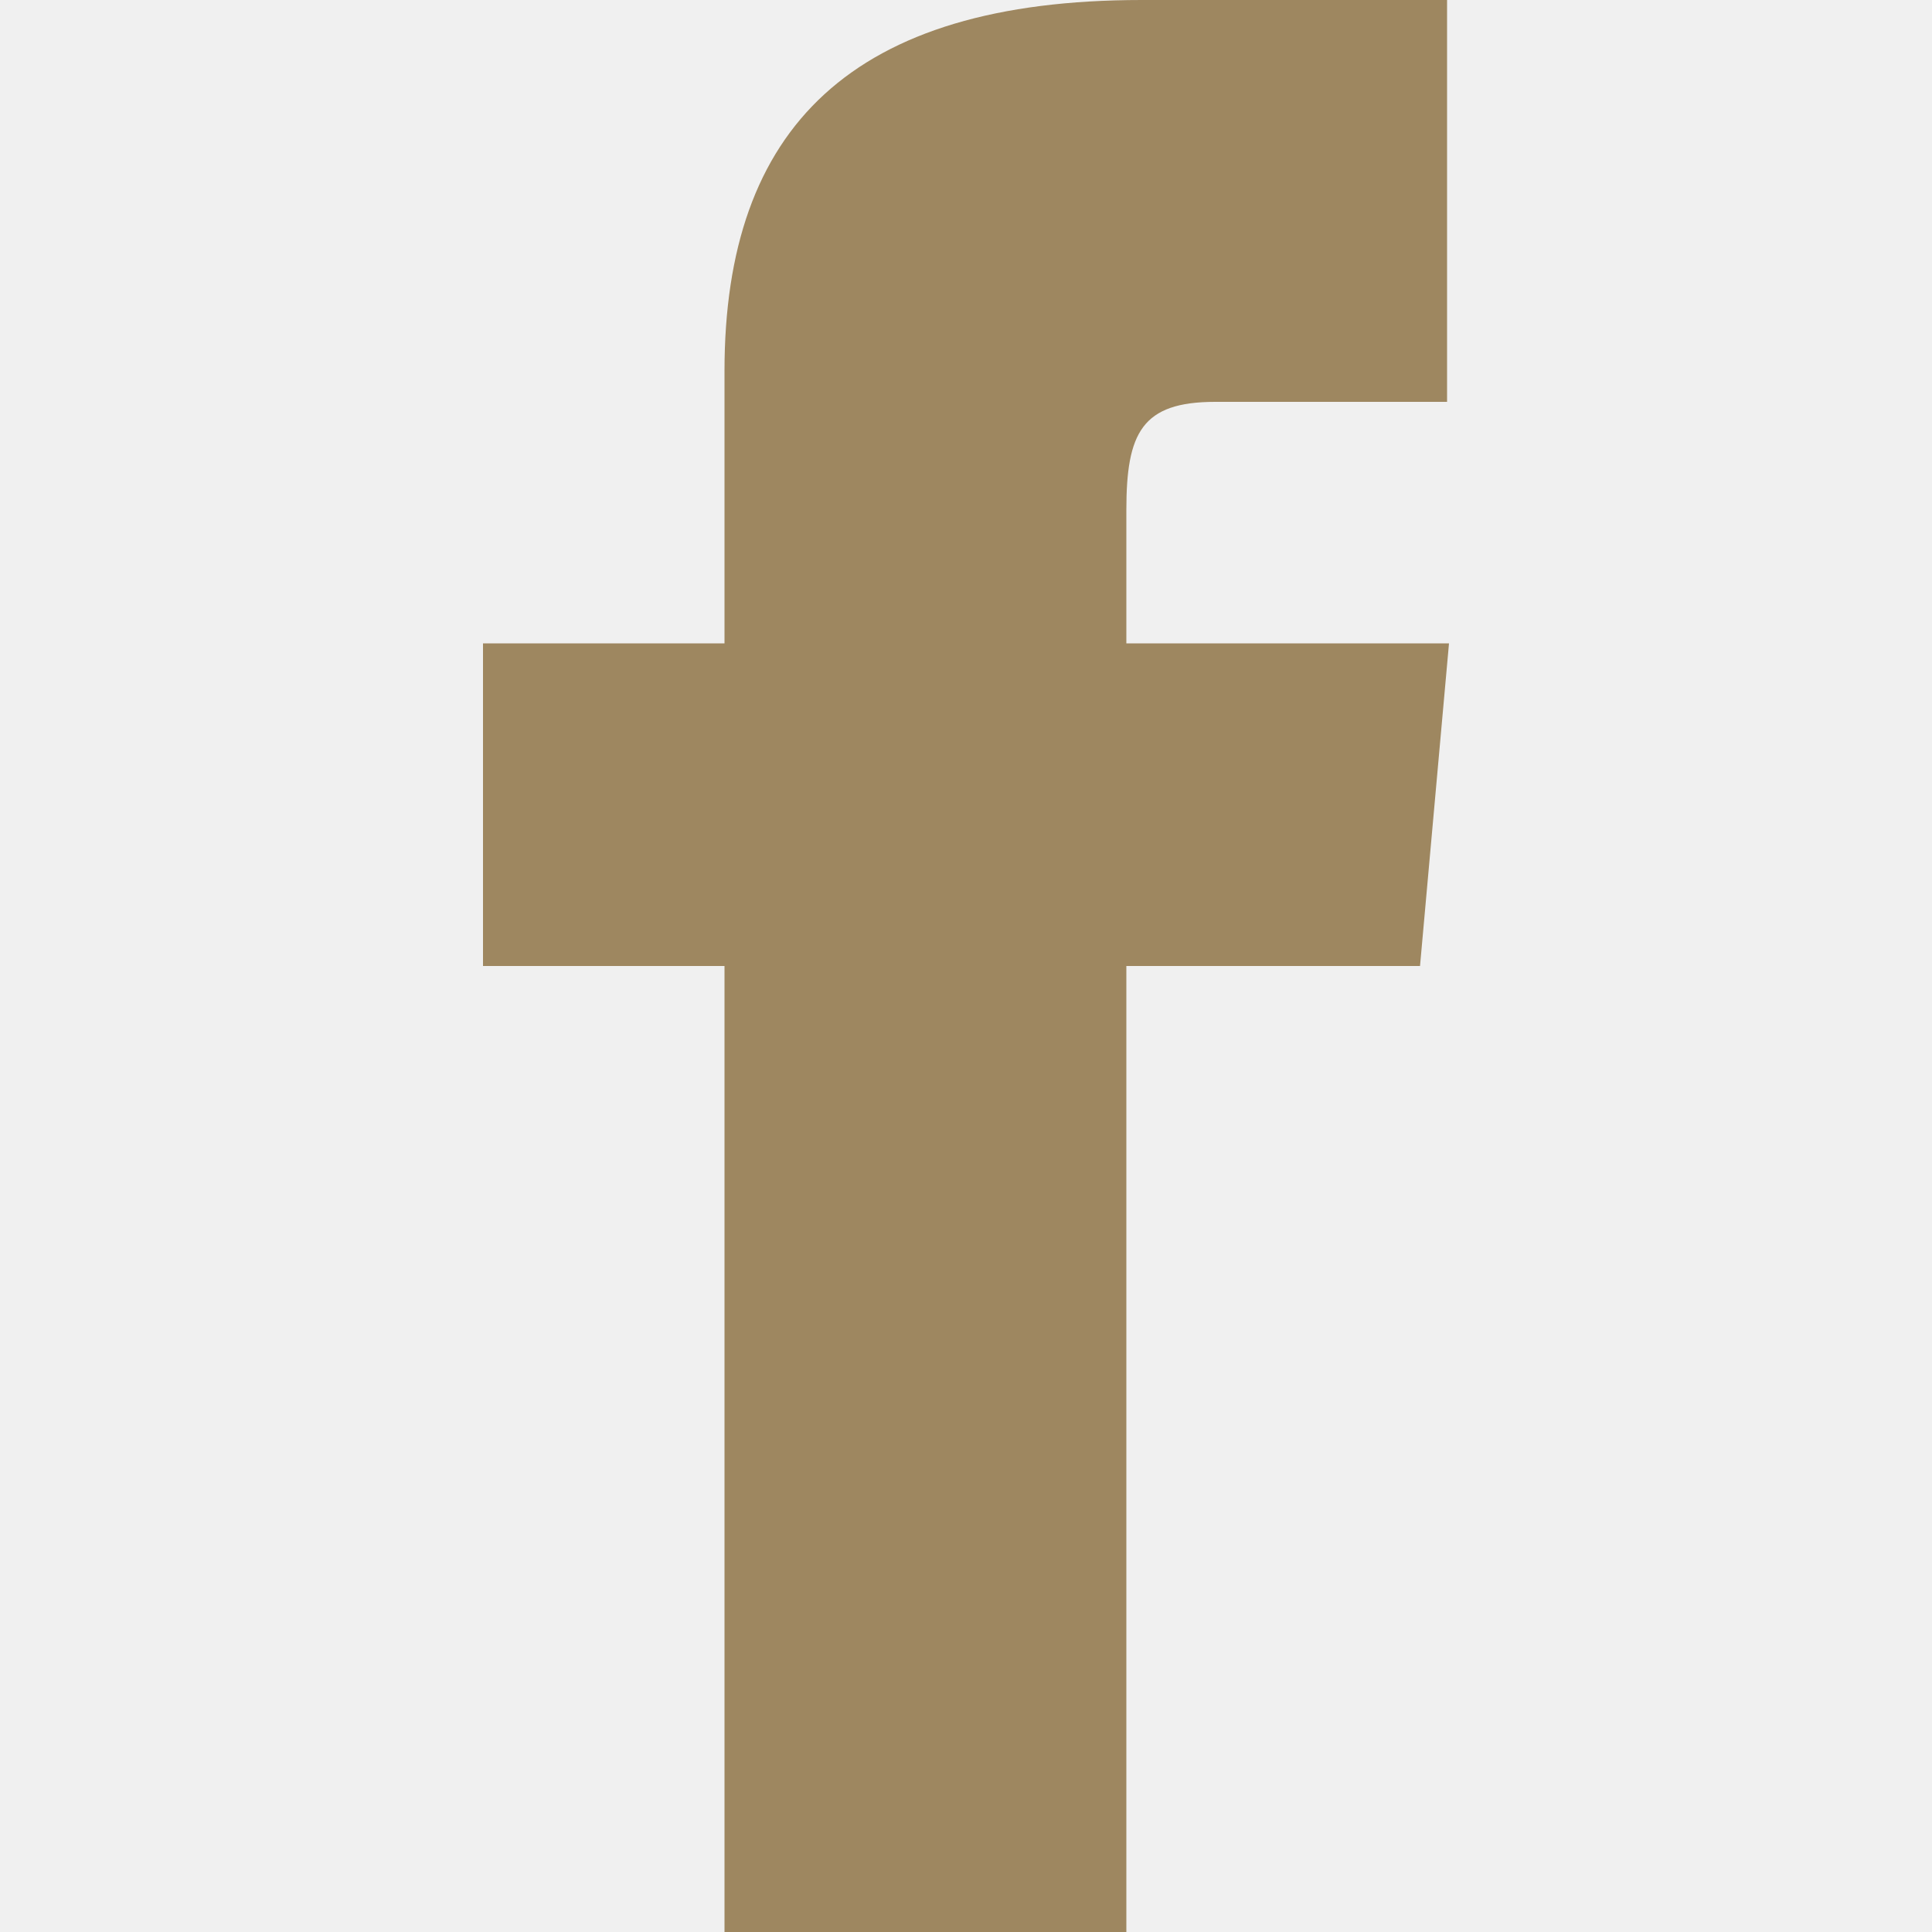
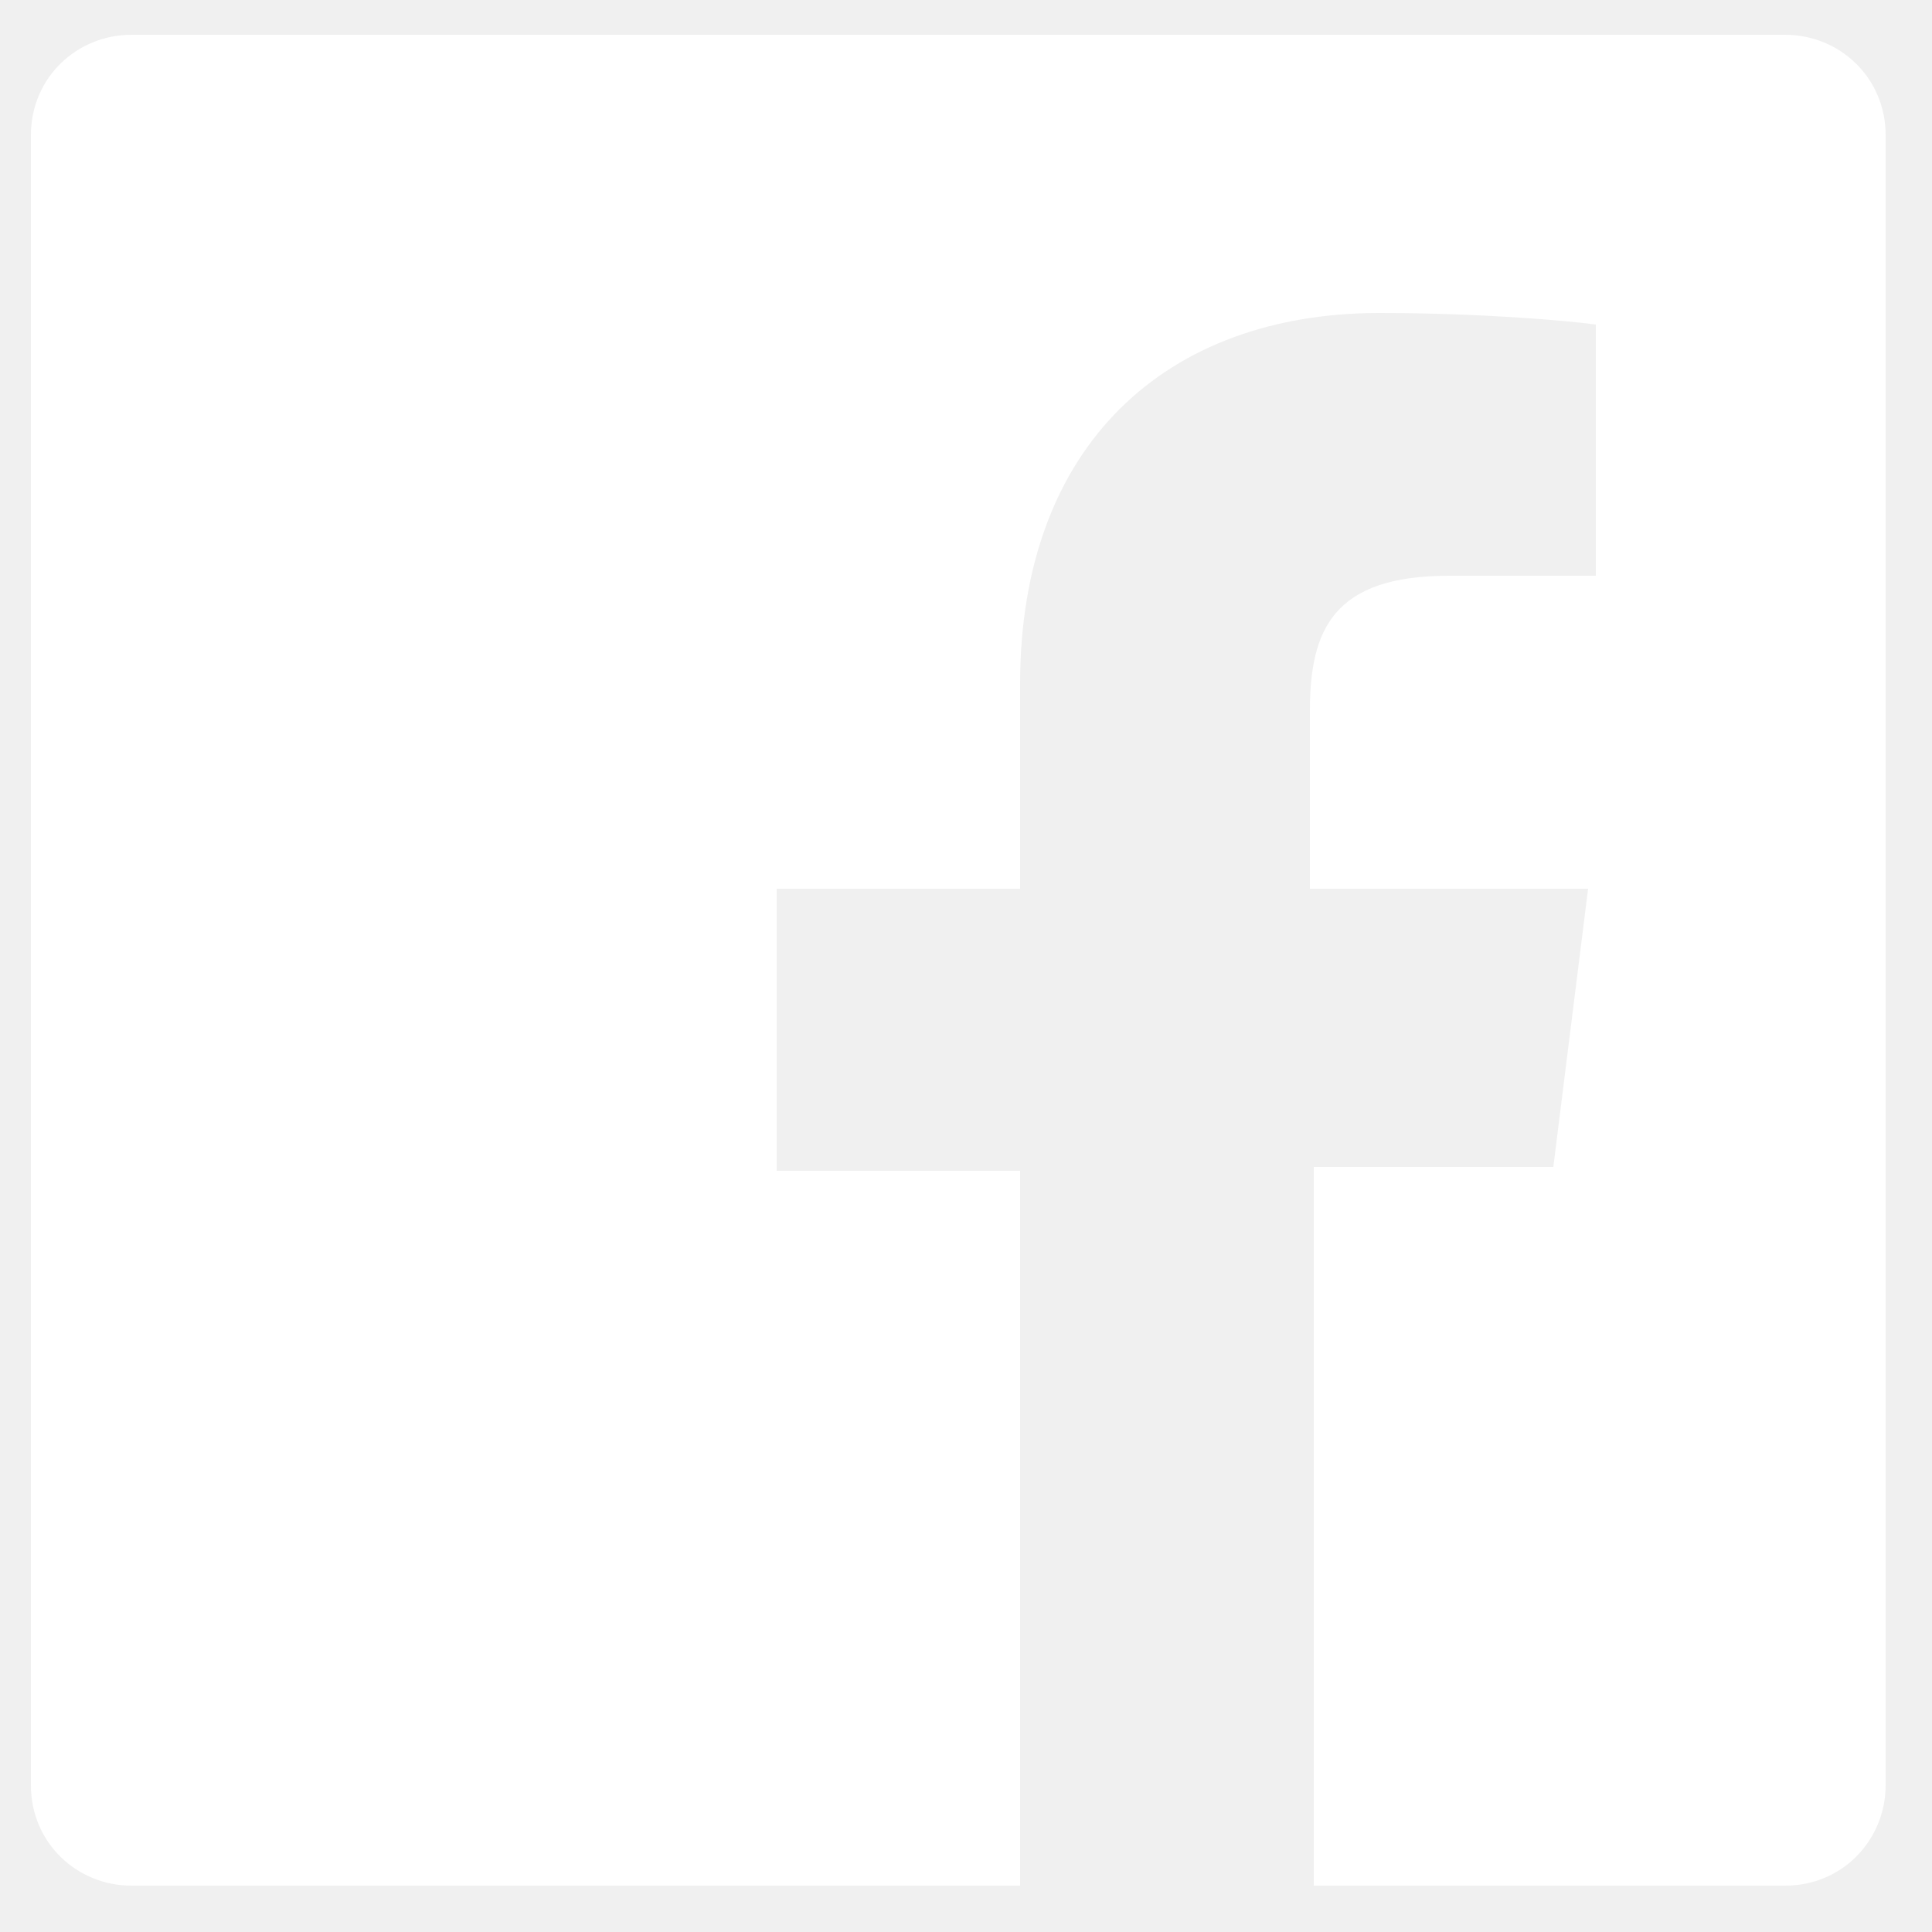
- <svg xmlns="http://www.w3.org/2000/svg" id="Layer_1" viewBox="0 0 100 100">
-   <style>.st0{fill:#9E8760;}</style>
-   <path class="st0" d="M37.5 33.3H25V50h12.5v50h20.8V50h15.2L75 33.3H58.3v-6.9c0-4 .8-5.6 4.6-5.6h12V0H59.1c-15 0-21.6 6.6-21.6 19.2v14.1z" />
+ <svg xmlns="http://www.w3.org/2000/svg" enable-background="new 0 0 50 50" viewBox="0 0 50 50">
+   <path d="m3.4.9c-1.4 0-2.6 1.1-2.6 2.6v42.7c0 1.5 1.2 2.6 2.6 2.6h23v-18.5h-6.3v-7.3h6.3v-5.3c0-6.2 3.8-9.6 9.3-9.6 2.6 0 4.9.2 5.6.3v6.5h-3.8c-3 0-3.6 1.4-3.6 3.5v4.6h7.2l-.9 7.2h-6.2v18.6h12.2c1.5 0 2.6-1.2 2.6-2.6v-42.7c0-1.5-1.2-2.6-2.6-2.6z" fill="#fff" />
</svg>
